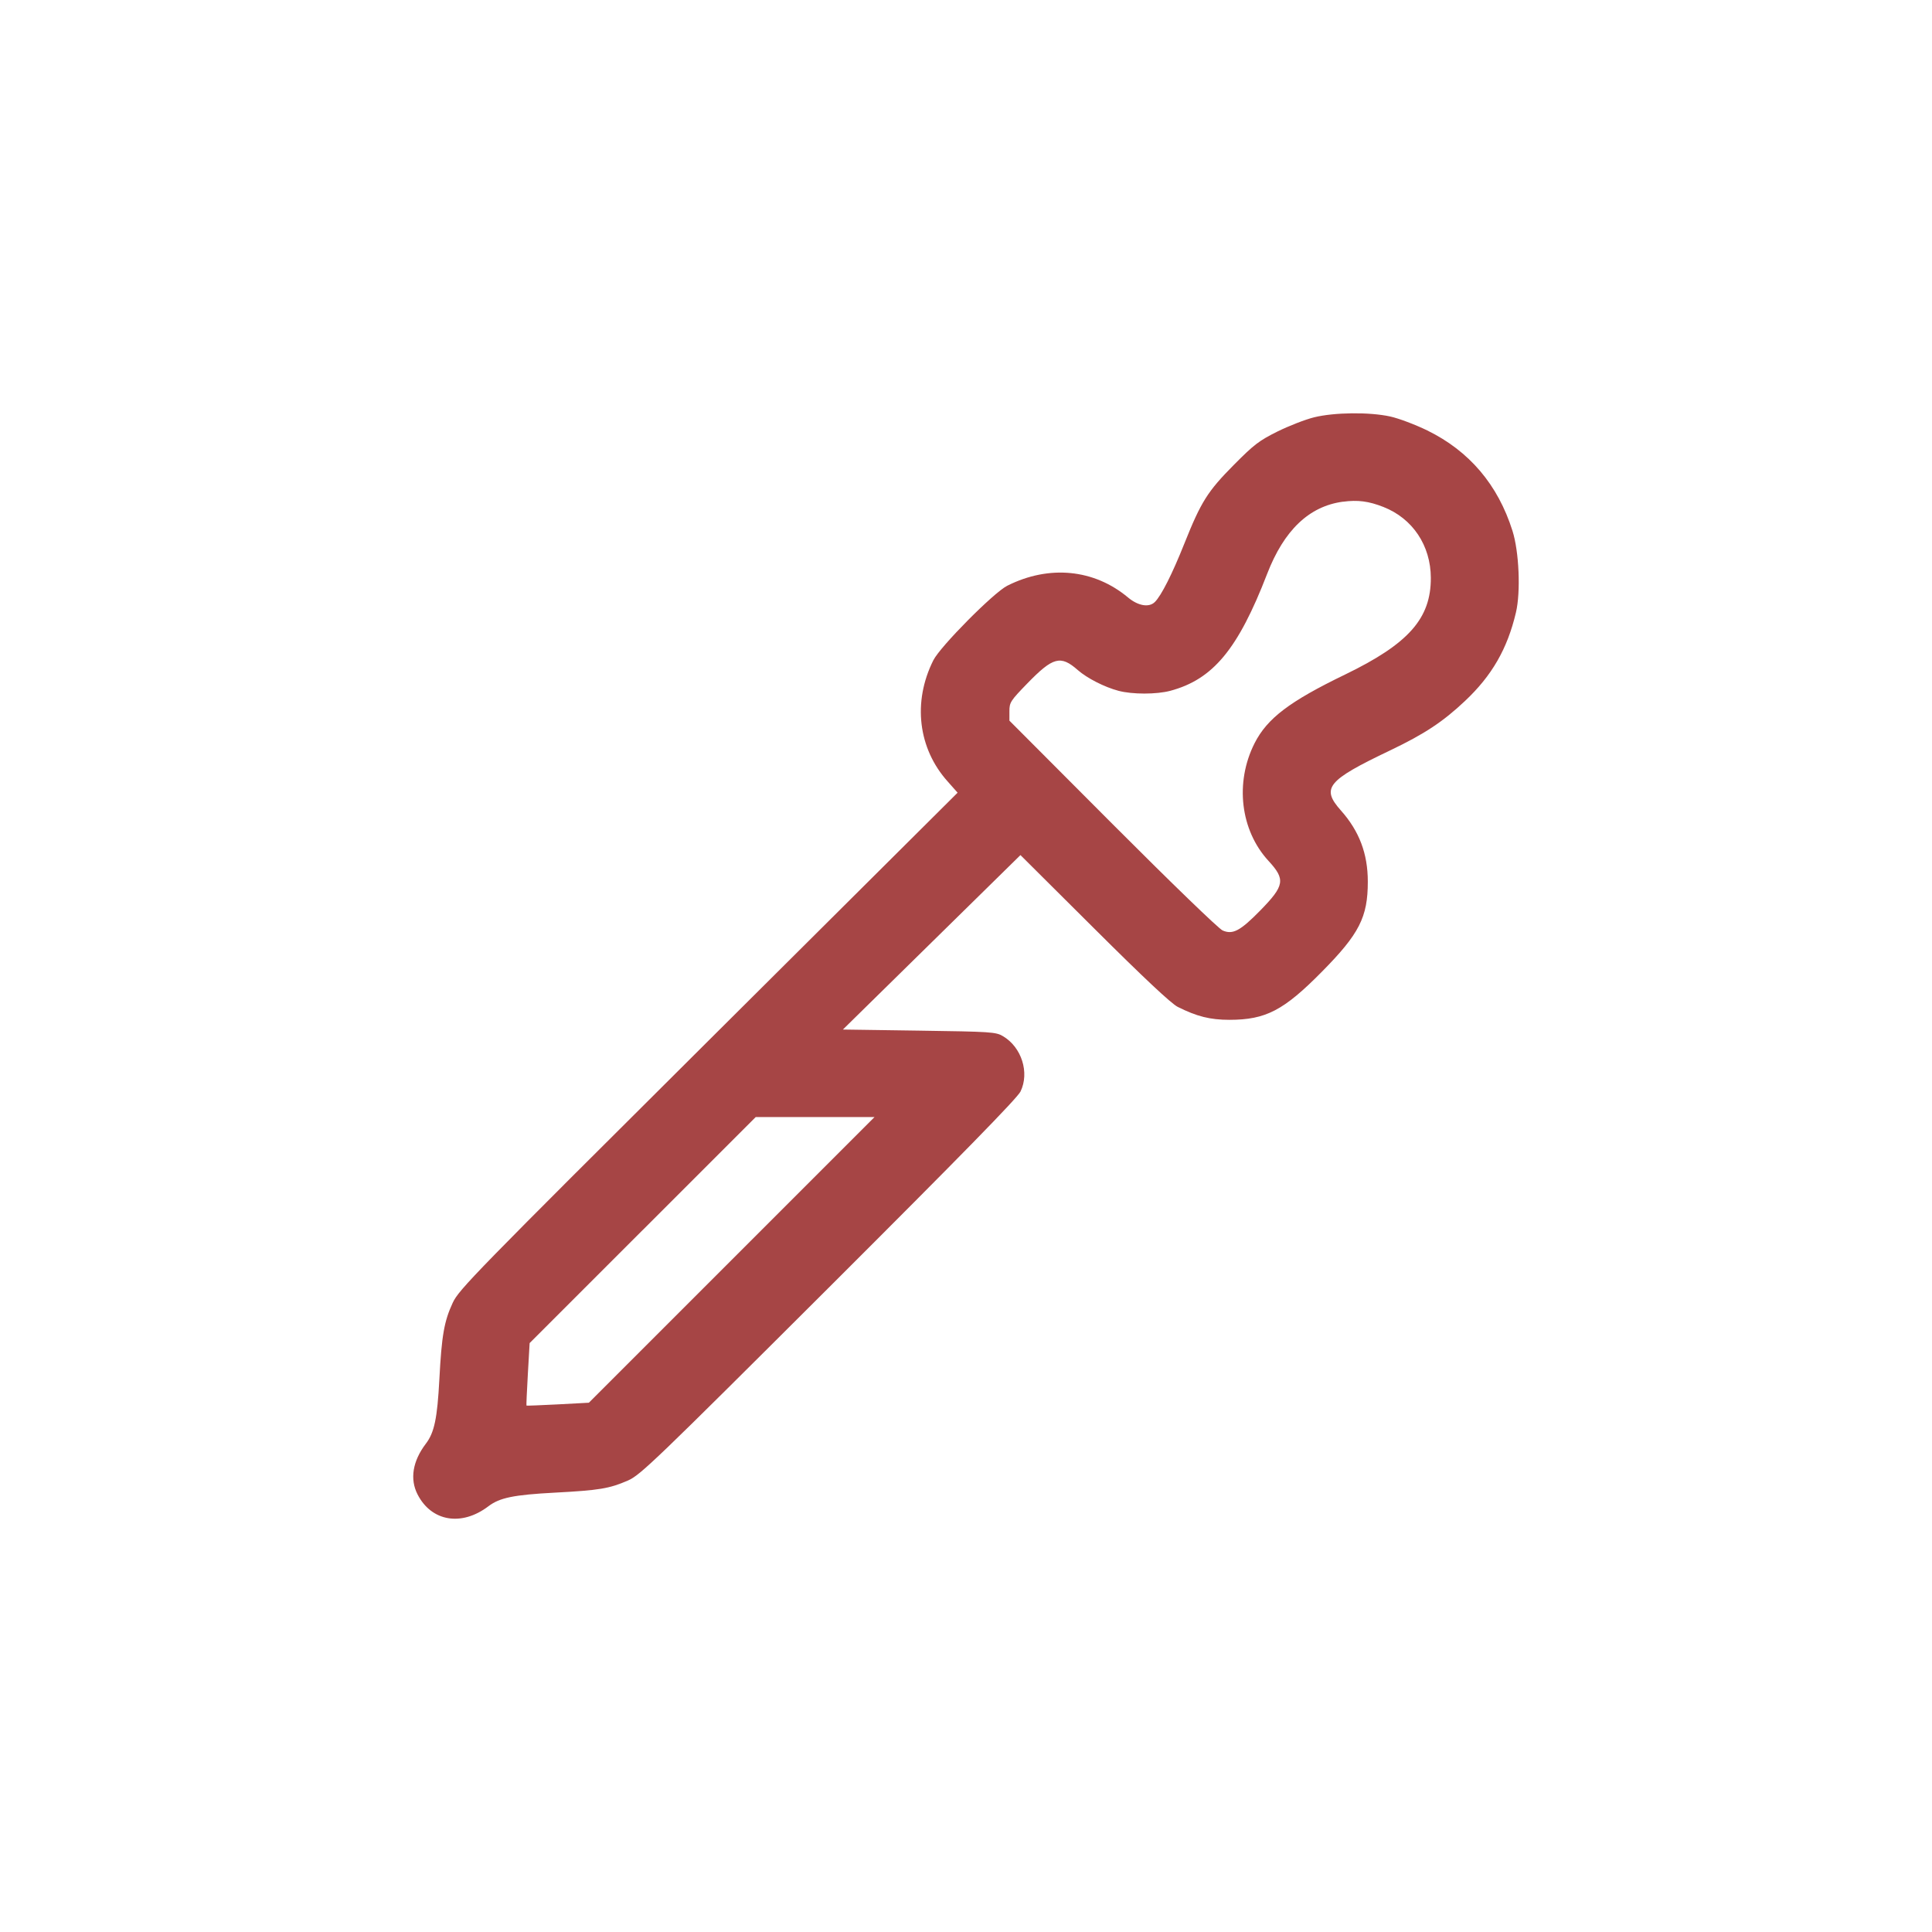
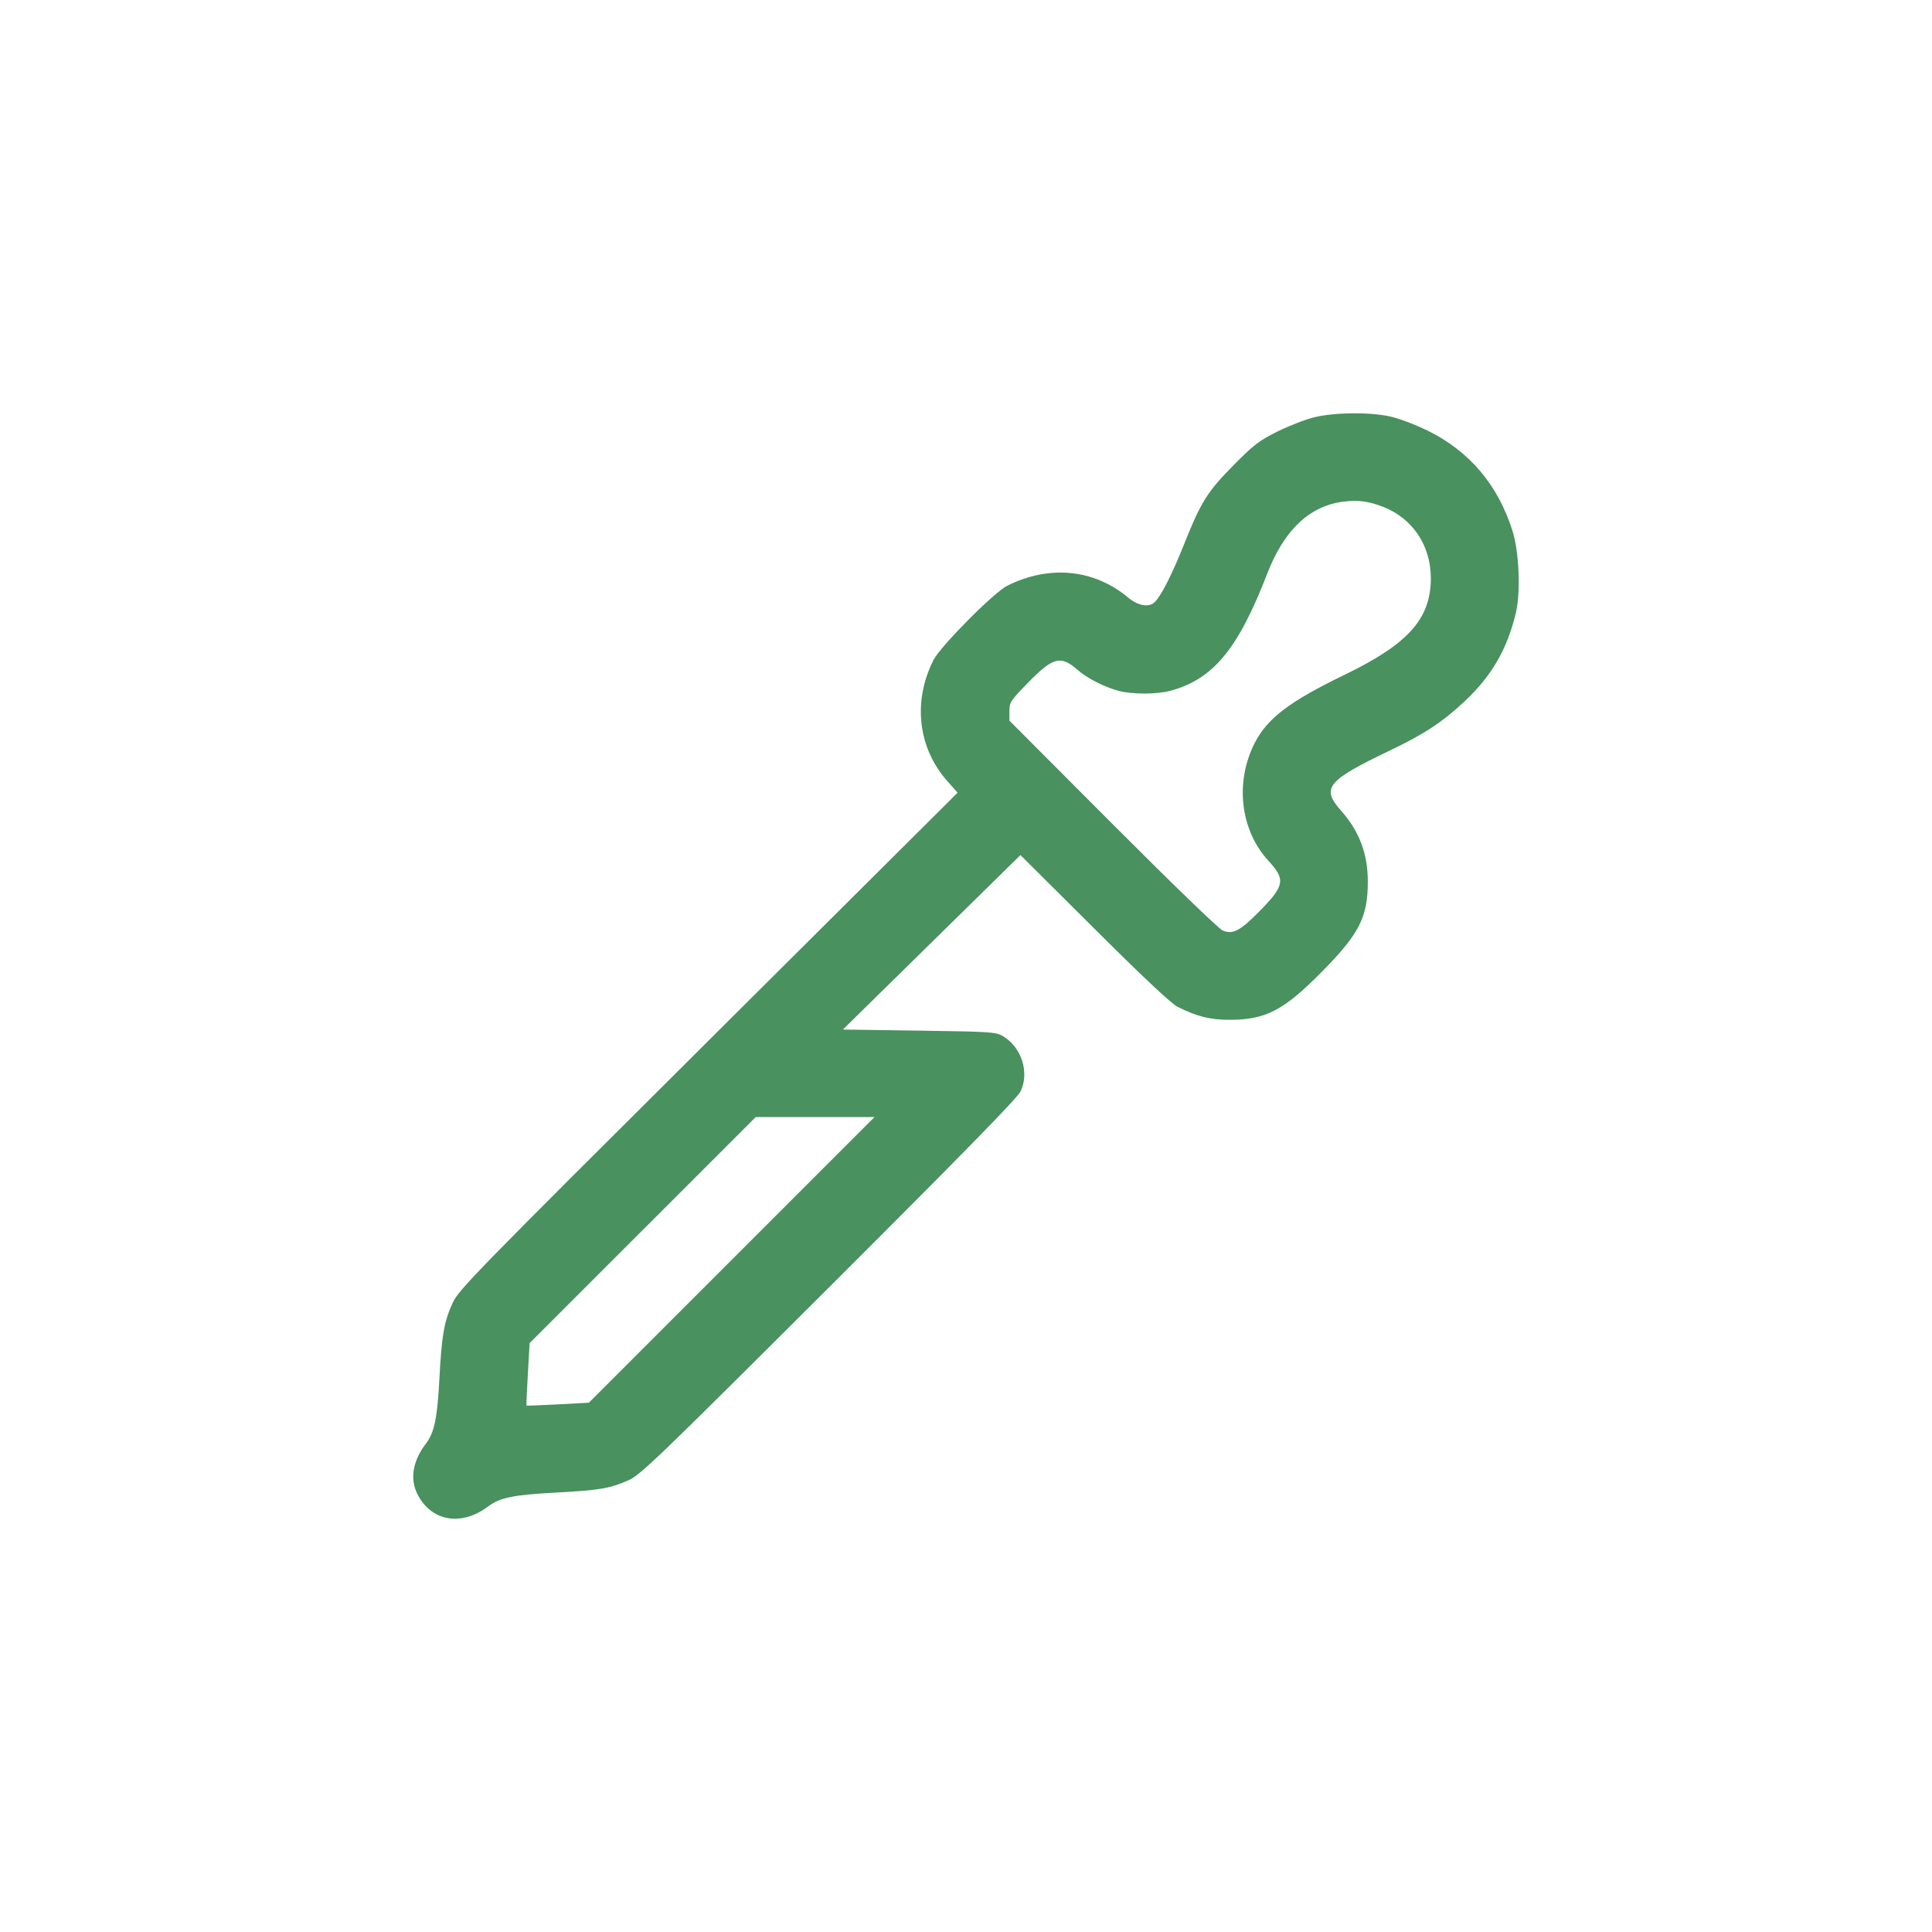
- <svg xmlns="http://www.w3.org/2000/svg" style="color:#A64545;" fill="currentColor" stroke="currentColor" stroke-width="0" viewBox="-4.8 -4.8 33.60 33.60" version="1.1" id="svg3" xml:space="preserve">
+ <svg xmlns="http://www.w3.org/2000/svg" style="color:#49915F;" fill="currentColor" stroke="currentColor" stroke-width="0" viewBox="-4.8 -4.8 33.60 33.60" version="1.1" id="svg3" xml:space="preserve">
  <defs id="defs3" />
  <g id="SVGRepo_tracerCarrier" stroke="#CCCCCC" stroke-linecap="round" stroke-linejoin="round" stroke-width="0.624" />
  <path style="fill:#000000" id="path1" />
  <path d="m 18.056,2.457 c -0.152,0.037 -0.439,0.149 -0.638,0.247 -0.318,0.158 -0.41,0.228 -0.756,0.577 -0.461,0.465 -0.573,0.643 -0.864,1.371 -0.211,0.53 -0.401,0.906 -0.513,1.017 -0.101,0.101 -0.291,0.069 -0.467,-0.078 -0.591,-0.494 -1.374,-0.57 -2.101,-0.204 -0.236,0.119 -1.165,1.056 -1.285,1.296 -0.363,0.724 -0.266,1.535 0.251,2.11 L 11.854,8.986 7.521,13.299 c -4.061,4.042 -4.341,4.328 -4.447,4.557 -0.15,0.323 -0.193,0.569 -0.233,1.333 -0.036,0.679 -0.087,0.925 -0.235,1.119 -0.23,0.303 -0.281,0.615 -0.144,0.882 0.242,0.472 0.766,0.56 1.232,0.206 0.196,-0.149 0.439,-0.199 1.156,-0.237 0.771,-0.041 0.948,-0.07 1.271,-0.211 0.214,-0.093 0.464,-0.333 3.49,-3.352 2.321,-2.316 3.281,-3.298 3.337,-3.413 0.16,-0.329 0.019,-0.772 -0.306,-0.963 -0.123,-0.073 -0.207,-0.078 -1.457,-0.096 l -1.326,-0.019 1.544,-1.517 1.544,-1.517 1.284,1.278 c 0.857,0.854 1.339,1.306 1.451,1.362 0.333,0.167 0.564,0.225 0.9,0.225 0.632,-7.89e-4 0.942,-0.162 1.609,-0.838 0.65,-0.658 0.797,-0.948 0.797,-1.565 0,-0.486 -0.148,-0.879 -0.469,-1.239 -0.346,-0.39 -0.239,-0.52 0.856,-1.043 0.597,-0.285 0.918,-0.497 1.302,-0.859 0.47,-0.442 0.738,-0.908 0.887,-1.539 0.085,-0.359 0.055,-1.059 -0.06,-1.421 C 21.251,3.63 20.753,3.044 20.022,2.686 19.815,2.585 19.524,2.475 19.376,2.443 19.014,2.364 18.408,2.371 18.056,2.457 m 0.499,1.468 c -0.587,0.079 -1.024,0.495 -1.318,1.256 -0.506,1.31 -0.941,1.834 -1.684,2.033 -0.241,0.064 -0.661,0.064 -0.901,0 C 14.409,7.15 14.106,6.995 13.945,6.854 13.645,6.59 13.514,6.625 13.065,7.087 12.773,7.388 12.755,7.416 12.755,7.57 v 0.163 l 1.793,1.798 c 1.033,1.035 1.845,1.82 1.915,1.851 0.177,0.077 0.307,0.007 0.655,-0.348 0.423,-0.432 0.441,-0.539 0.143,-0.862 C 16.771,9.64 16.673,8.809 17.019,8.125 17.239,7.693 17.625,7.399 18.595,6.93 19.697,6.396 20.086,5.957 20.084,5.25 20.082,4.687 19.768,4.217 19.26,4.017 19.004,3.916 18.812,3.891 18.555,3.926 M 6.377,16.592 4.411,18.558 4.38,19.098 c -0.017,0.297 -0.028,0.543 -0.024,0.547 0.004,0.004 0.25,-0.006 0.546,-0.021 l 0.539,-0.029 2.484,-2.484 2.484,-2.484 h -1.033 -1.033 l -1.966,1.966" stroke="none" fill="currentColor" fill-rule="evenodd" id="path1-0" />
</svg>
